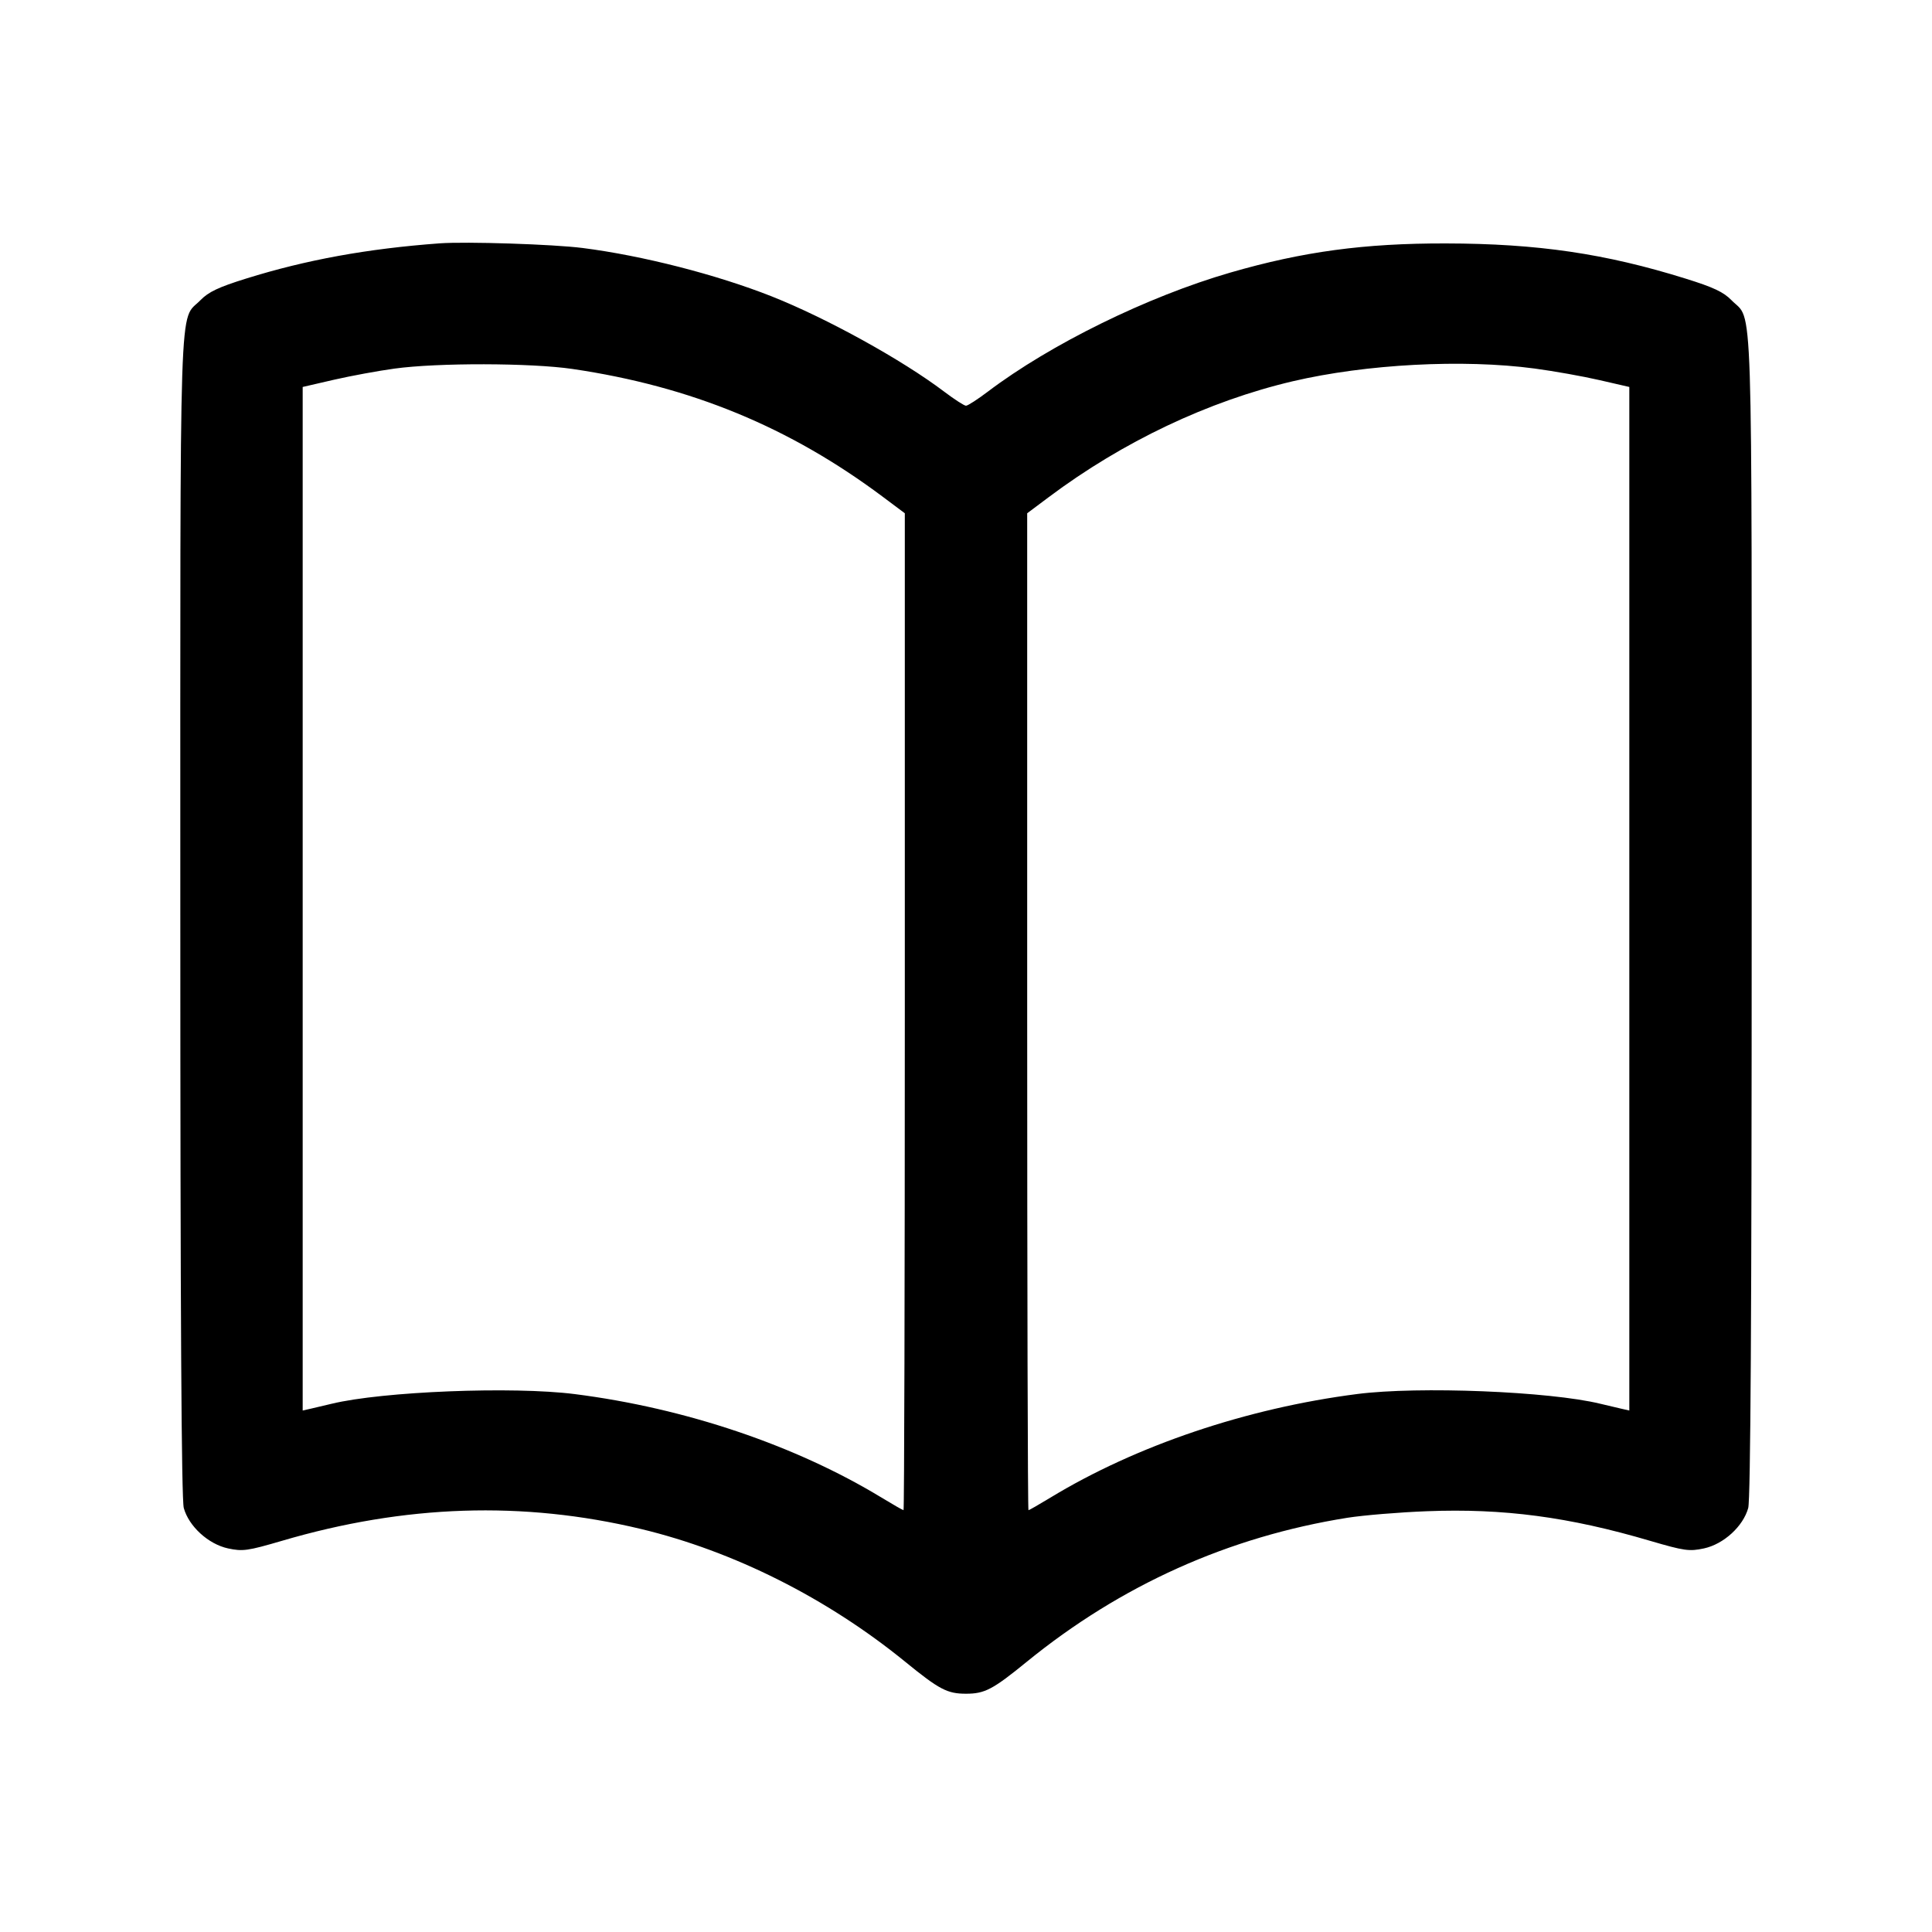
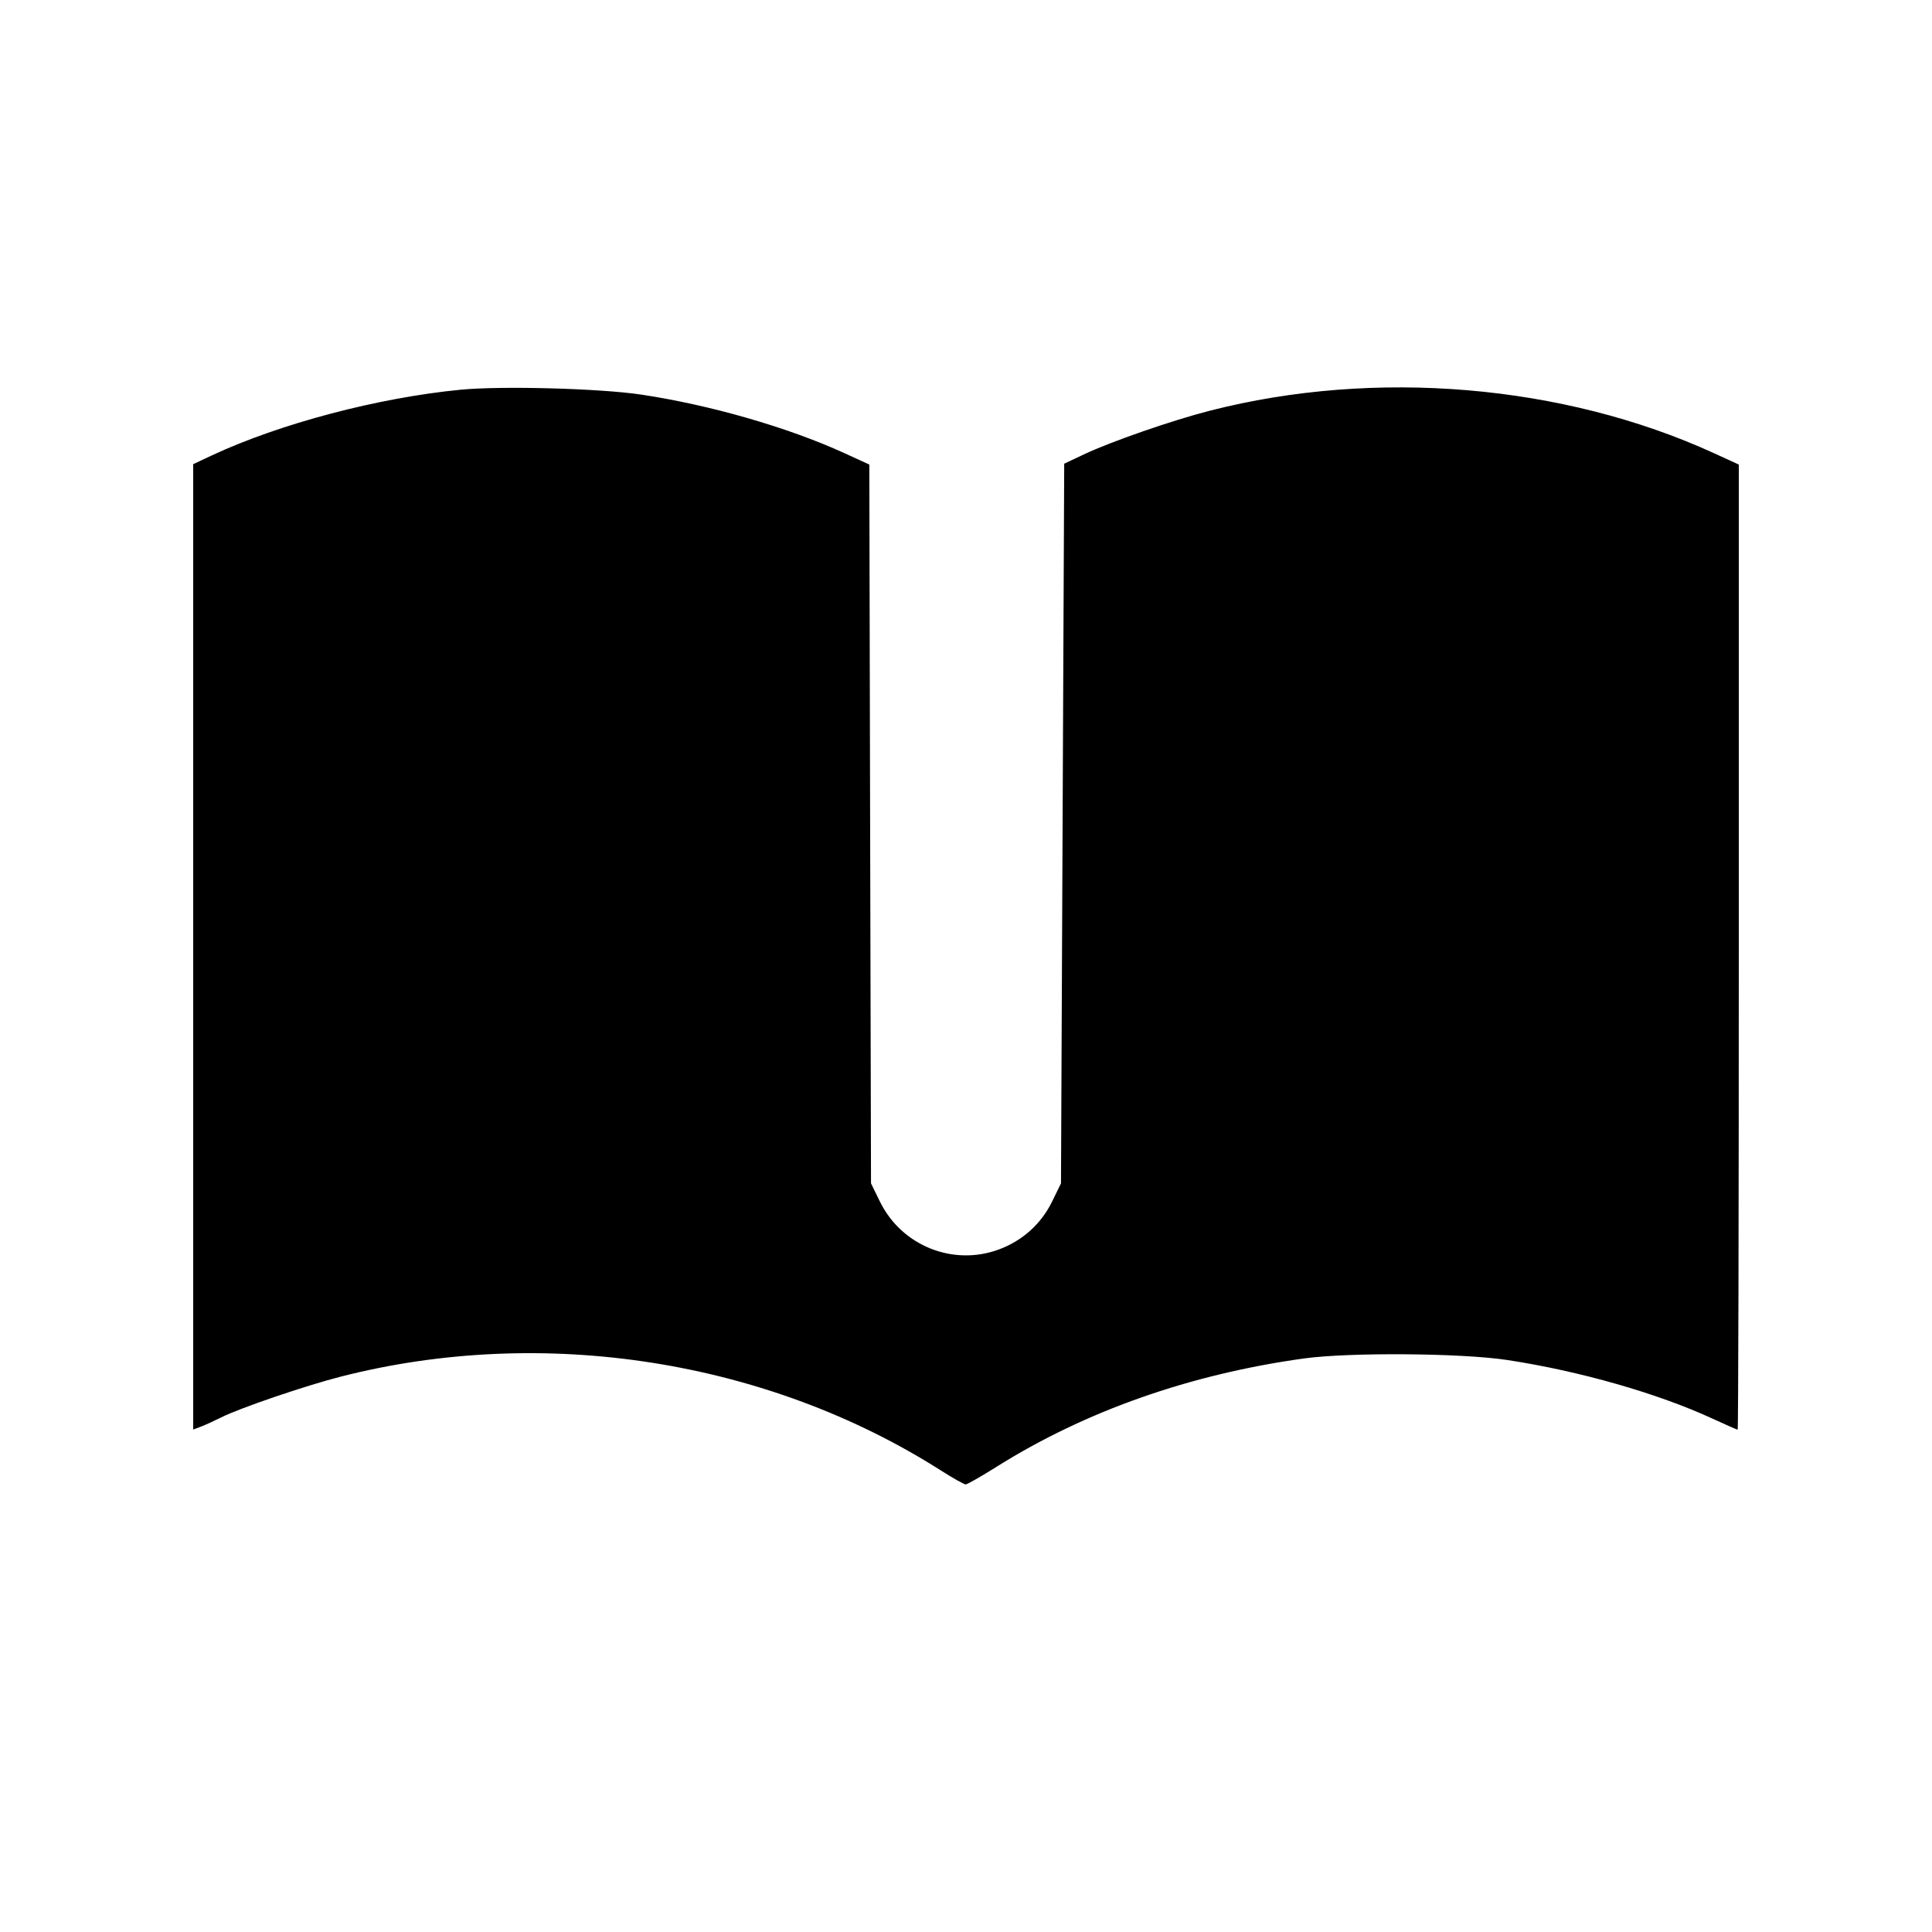
- <svg xmlns="http://www.w3.org/2000/svg" fill="none" viewBox="0 0 24 24" stroke-width="1.5" stroke="currentColor">
-   <path d="M5.460 3.023 C 4.565 3.089,3.806 3.227,3.059 3.460 C 2.715 3.567,2.591 3.626,2.491 3.728 C 2.220 4.009,2.240 3.406,2.240 11.369 C 2.240 16.322,2.254 18.628,2.283 18.733 C 2.346 18.961,2.588 19.182,2.833 19.235 C 3.016 19.274,3.077 19.265,3.501 19.141 C 5.028 18.691,6.498 18.643,7.960 18.993 C 9.115 19.270,10.275 19.853,11.246 20.644 C 11.668 20.988,11.767 21.040,12.000 21.040 C 12.233 21.040,12.332 20.988,12.754 20.644 C 13.925 19.690,15.264 19.089,16.740 18.854 C 16.938 18.823,17.381 18.786,17.725 18.773 C 18.676 18.736,19.489 18.843,20.499 19.141 C 20.923 19.265,20.984 19.274,21.167 19.235 C 21.412 19.182,21.654 18.961,21.717 18.733 C 21.746 18.628,21.760 16.322,21.760 11.369 C 21.760 3.410,21.780 4.008,21.510 3.730 C 21.411 3.628,21.286 3.569,20.939 3.461 C 19.943 3.150,19.100 3.026,17.960 3.024 C 16.948 3.022,16.185 3.125,15.284 3.386 C 14.255 3.684,13.051 4.275,12.270 4.866 C 12.143 4.962,12.022 5.040,12.000 5.040 C 11.978 5.040,11.857 4.962,11.730 4.866 C 11.207 4.470,10.270 3.953,9.587 3.682 C 8.901 3.411,7.984 3.176,7.240 3.081 C 6.876 3.034,5.790 2.999,5.460 3.023 M7.109 4.583 C 8.584 4.800,9.809 5.305,10.970 6.174 L 11.240 6.376 11.240 12.568 C 11.240 15.974,11.233 18.760,11.224 18.760 C 11.215 18.760,11.093 18.690,10.953 18.605 C 9.882 17.954,8.512 17.492,7.140 17.318 C 6.371 17.220,4.750 17.285,4.120 17.438 C 4.043 17.457,3.931 17.483,3.870 17.497 L 3.760 17.522 3.760 11.164 L 3.760 4.807 4.150 4.717 C 4.364 4.668,4.702 4.606,4.900 4.579 C 5.436 4.505,6.595 4.508,7.109 4.583 M19.063 4.578 C 19.303 4.610,19.667 4.675,19.870 4.722 L 20.240 4.807 20.240 11.164 L 20.240 17.522 20.130 17.497 C 20.070 17.483,19.957 17.457,19.880 17.438 C 19.249 17.284,17.623 17.219,16.860 17.317 C 15.487 17.493,14.113 17.957,13.047 18.605 C 12.907 18.690,12.785 18.760,12.776 18.760 C 12.767 18.760,12.760 15.974,12.760 12.568 L 12.760 6.376 13.030 6.174 C 13.949 5.486,15.012 4.982,16.060 4.736 C 16.972 4.523,18.169 4.459,19.063 4.578 " stroke="none" fill-rule="evenodd" fill="black" />
+ <svg xmlns="http://www.w3.org/2000/svg" width="24" height="24" viewBox="0 0 24 24" fill="none">
+   <path d="M5.724 4.841 C 4.694 4.941,3.478 5.262,2.630 5.658 L 2.400 5.766 2.400 11.762 L 2.400 17.758 2.499 17.721 C 2.553 17.700,2.665 17.649,2.749 17.607 C 2.977 17.492,3.795 17.213,4.233 17.101 C 6.749 16.458,9.531 16.893,11.690 18.268 C 11.839 18.363,11.977 18.440,11.996 18.440 C 12.015 18.440,12.189 18.341,12.381 18.220 C 13.482 17.529,14.783 17.071,16.200 16.875 C 16.762 16.798,18.152 16.808,18.720 16.894 C 19.619 17.030,20.592 17.308,21.276 17.624 C 21.438 17.699,21.578 17.760,21.586 17.760 C 21.594 17.760,21.600 15.063,21.600 11.766 L 21.600 5.771 21.288 5.628 C 19.418 4.774,17.083 4.577,15.033 5.101 C 14.566 5.220,13.799 5.486,13.464 5.645 L 13.220 5.760 13.200 10.230 L 13.180 14.700 13.068 14.929 C 12.933 15.204,12.703 15.411,12.412 15.520 C 11.842 15.733,11.202 15.477,10.932 14.929 L 10.820 14.700 10.809 10.235 L 10.799 5.771 10.487 5.628 C 9.787 5.308,8.817 5.029,7.960 4.901 C 7.446 4.825,6.234 4.792,5.724 4.841 " fill="currentColor" stroke="none" fill-rule="evenodd" />
</svg>
